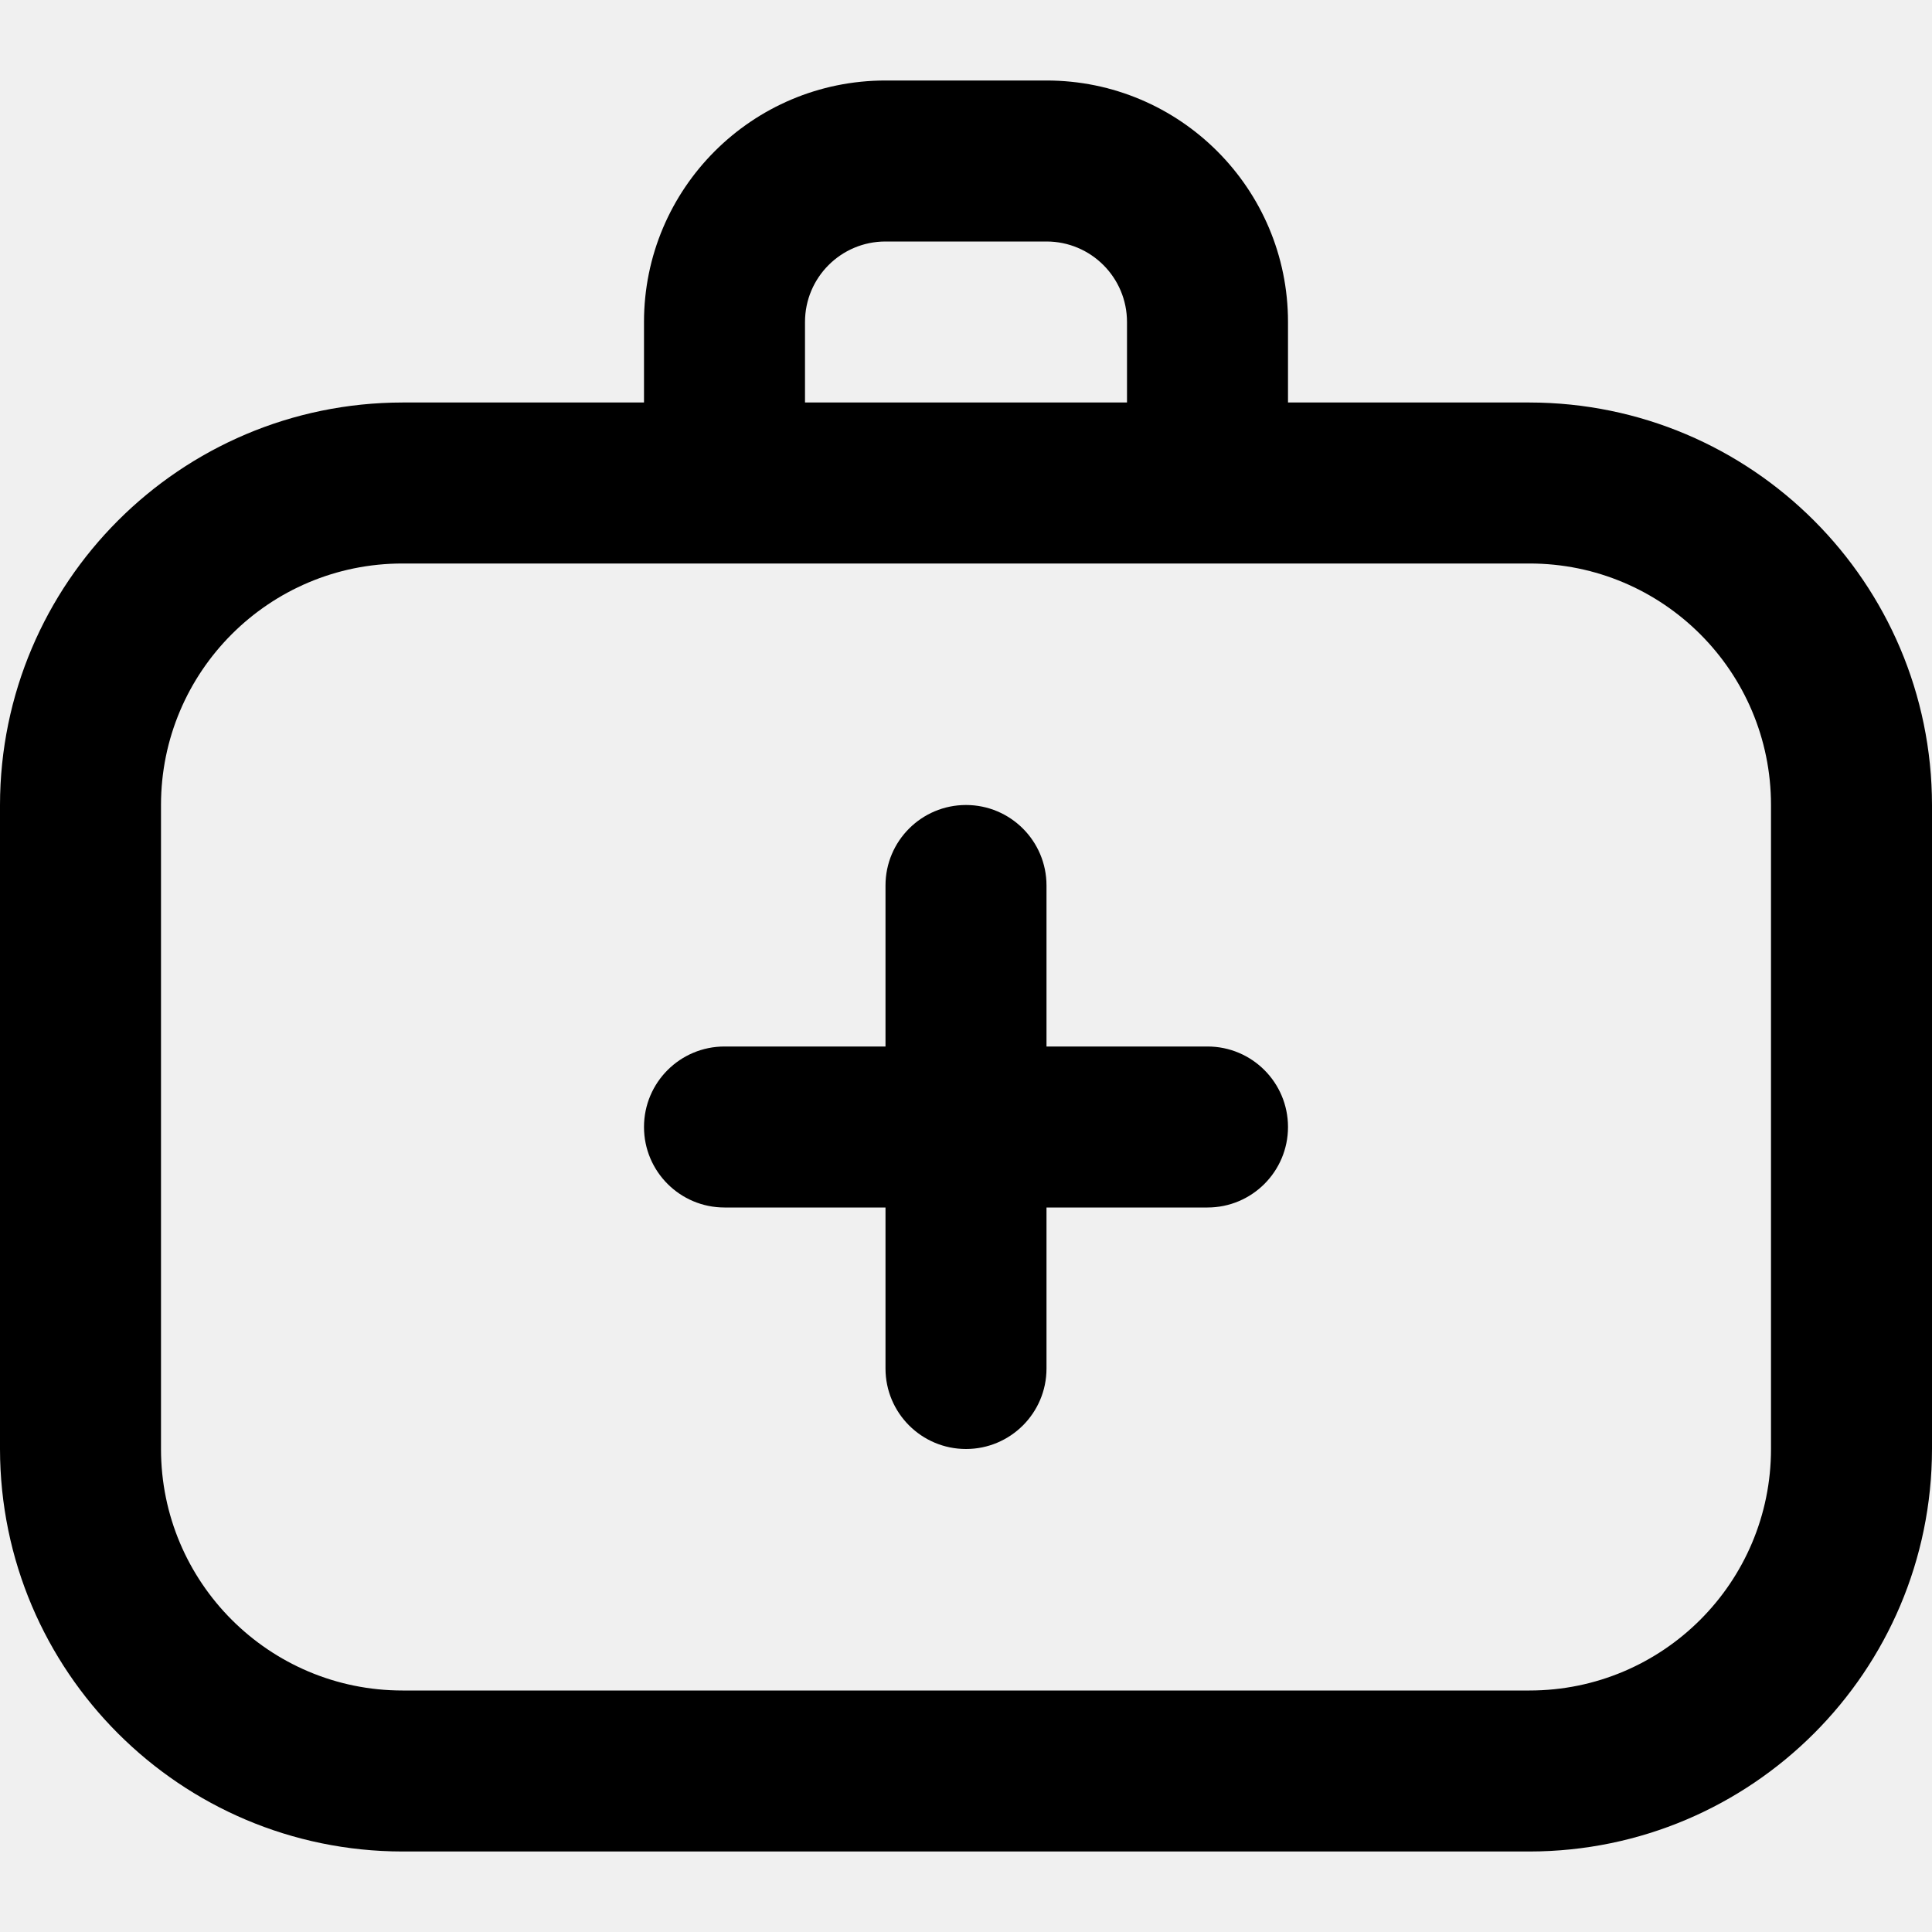
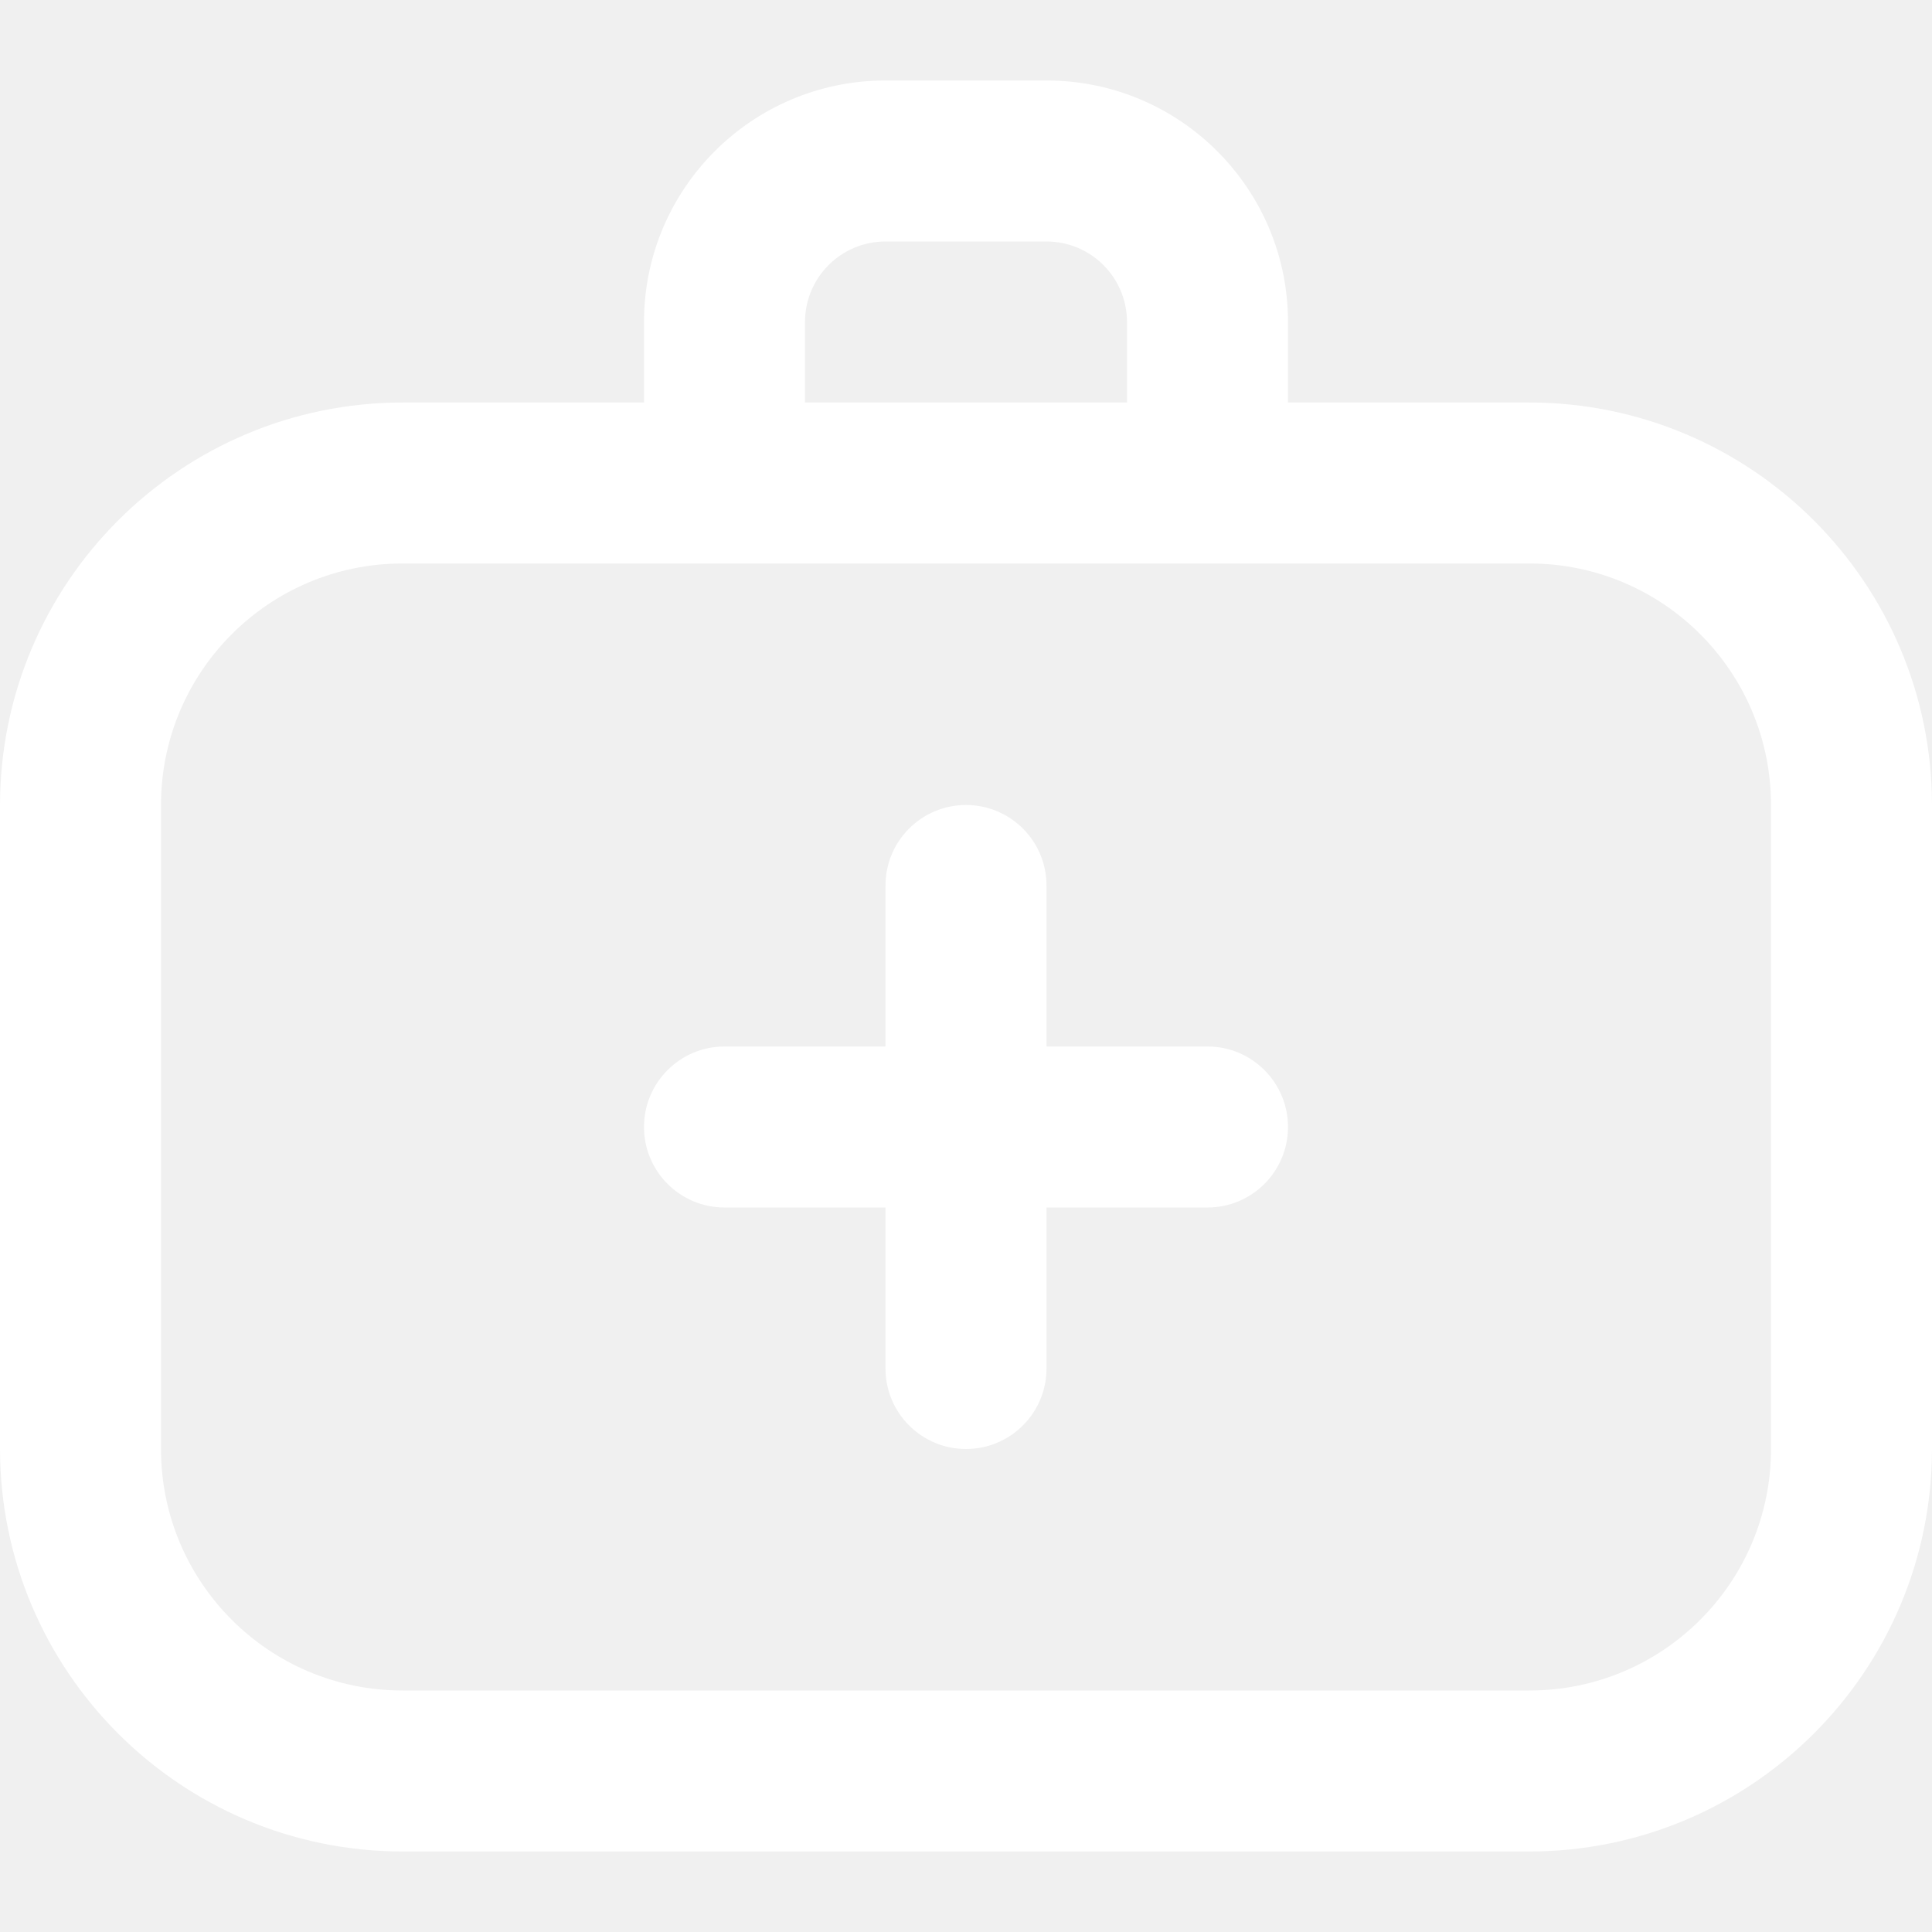
<svg xmlns="http://www.w3.org/2000/svg" id="Layer_1" height="24" viewBox="0 0 24 24" width="24" data-name="Layer 1">
-   <path d="m19 5h-3v-1a3 3 0 0 0 -3-3h-2a3 3 0 0 0 -3 3v1h-3a5.006 5.006 0 0 0 -5 5v8a5.006 5.006 0 0 0 5 5h14a5.006 5.006 0 0 0 5-5v-8a5.006 5.006 0 0 0 -5-5zm-9-1a1 1 0 0 1 1-1h2a1 1 0 0 1 1 1v1h-4zm12 14a3 3 0 0 1 -3 3h-14a3 3 0 0 1 -3-3v-8a3 3 0 0 1 3-3h14a3 3 0 0 1 3 3zm-6-4a1 1 0 0 1 -1 1h-2v2a1 1 0 0 1 -2 0v-2h-2a1 1 0 0 1 0-2h2v-2a1 1 0 0 1 2 0v2h2a1 1 0 0 1 1 1z" />
+   <path fill="white" d="m19 5h-3v-1a3 3 0 0 0 -3-3h-2a3 3 0 0 0 -3 3v1h-3a5.006 5.006 0 0 0 -5 5v8a5.006 5.006 0 0 0 5 5h14a5.006 5.006 0 0 0 5-5v-8a5.006 5.006 0 0 0 -5-5zm-9-1a1 1 0 0 1 1-1h2a1 1 0 0 1 1 1v1h-4zm12 14a3 3 0 0 1 -3 3h-14a3 3 0 0 1 -3-3v-8a3 3 0 0 1 3-3h14a3 3 0 0 1 3 3zm-6-4a1 1 0 0 1 -1 1h-2v2a1 1 0 0 1 -2 0v-2h-2a1 1 0 0 1 0-2h2v-2a1 1 0 0 1 2 0v2h2a1 1 0 0 1 1 1z" />
</svg>
